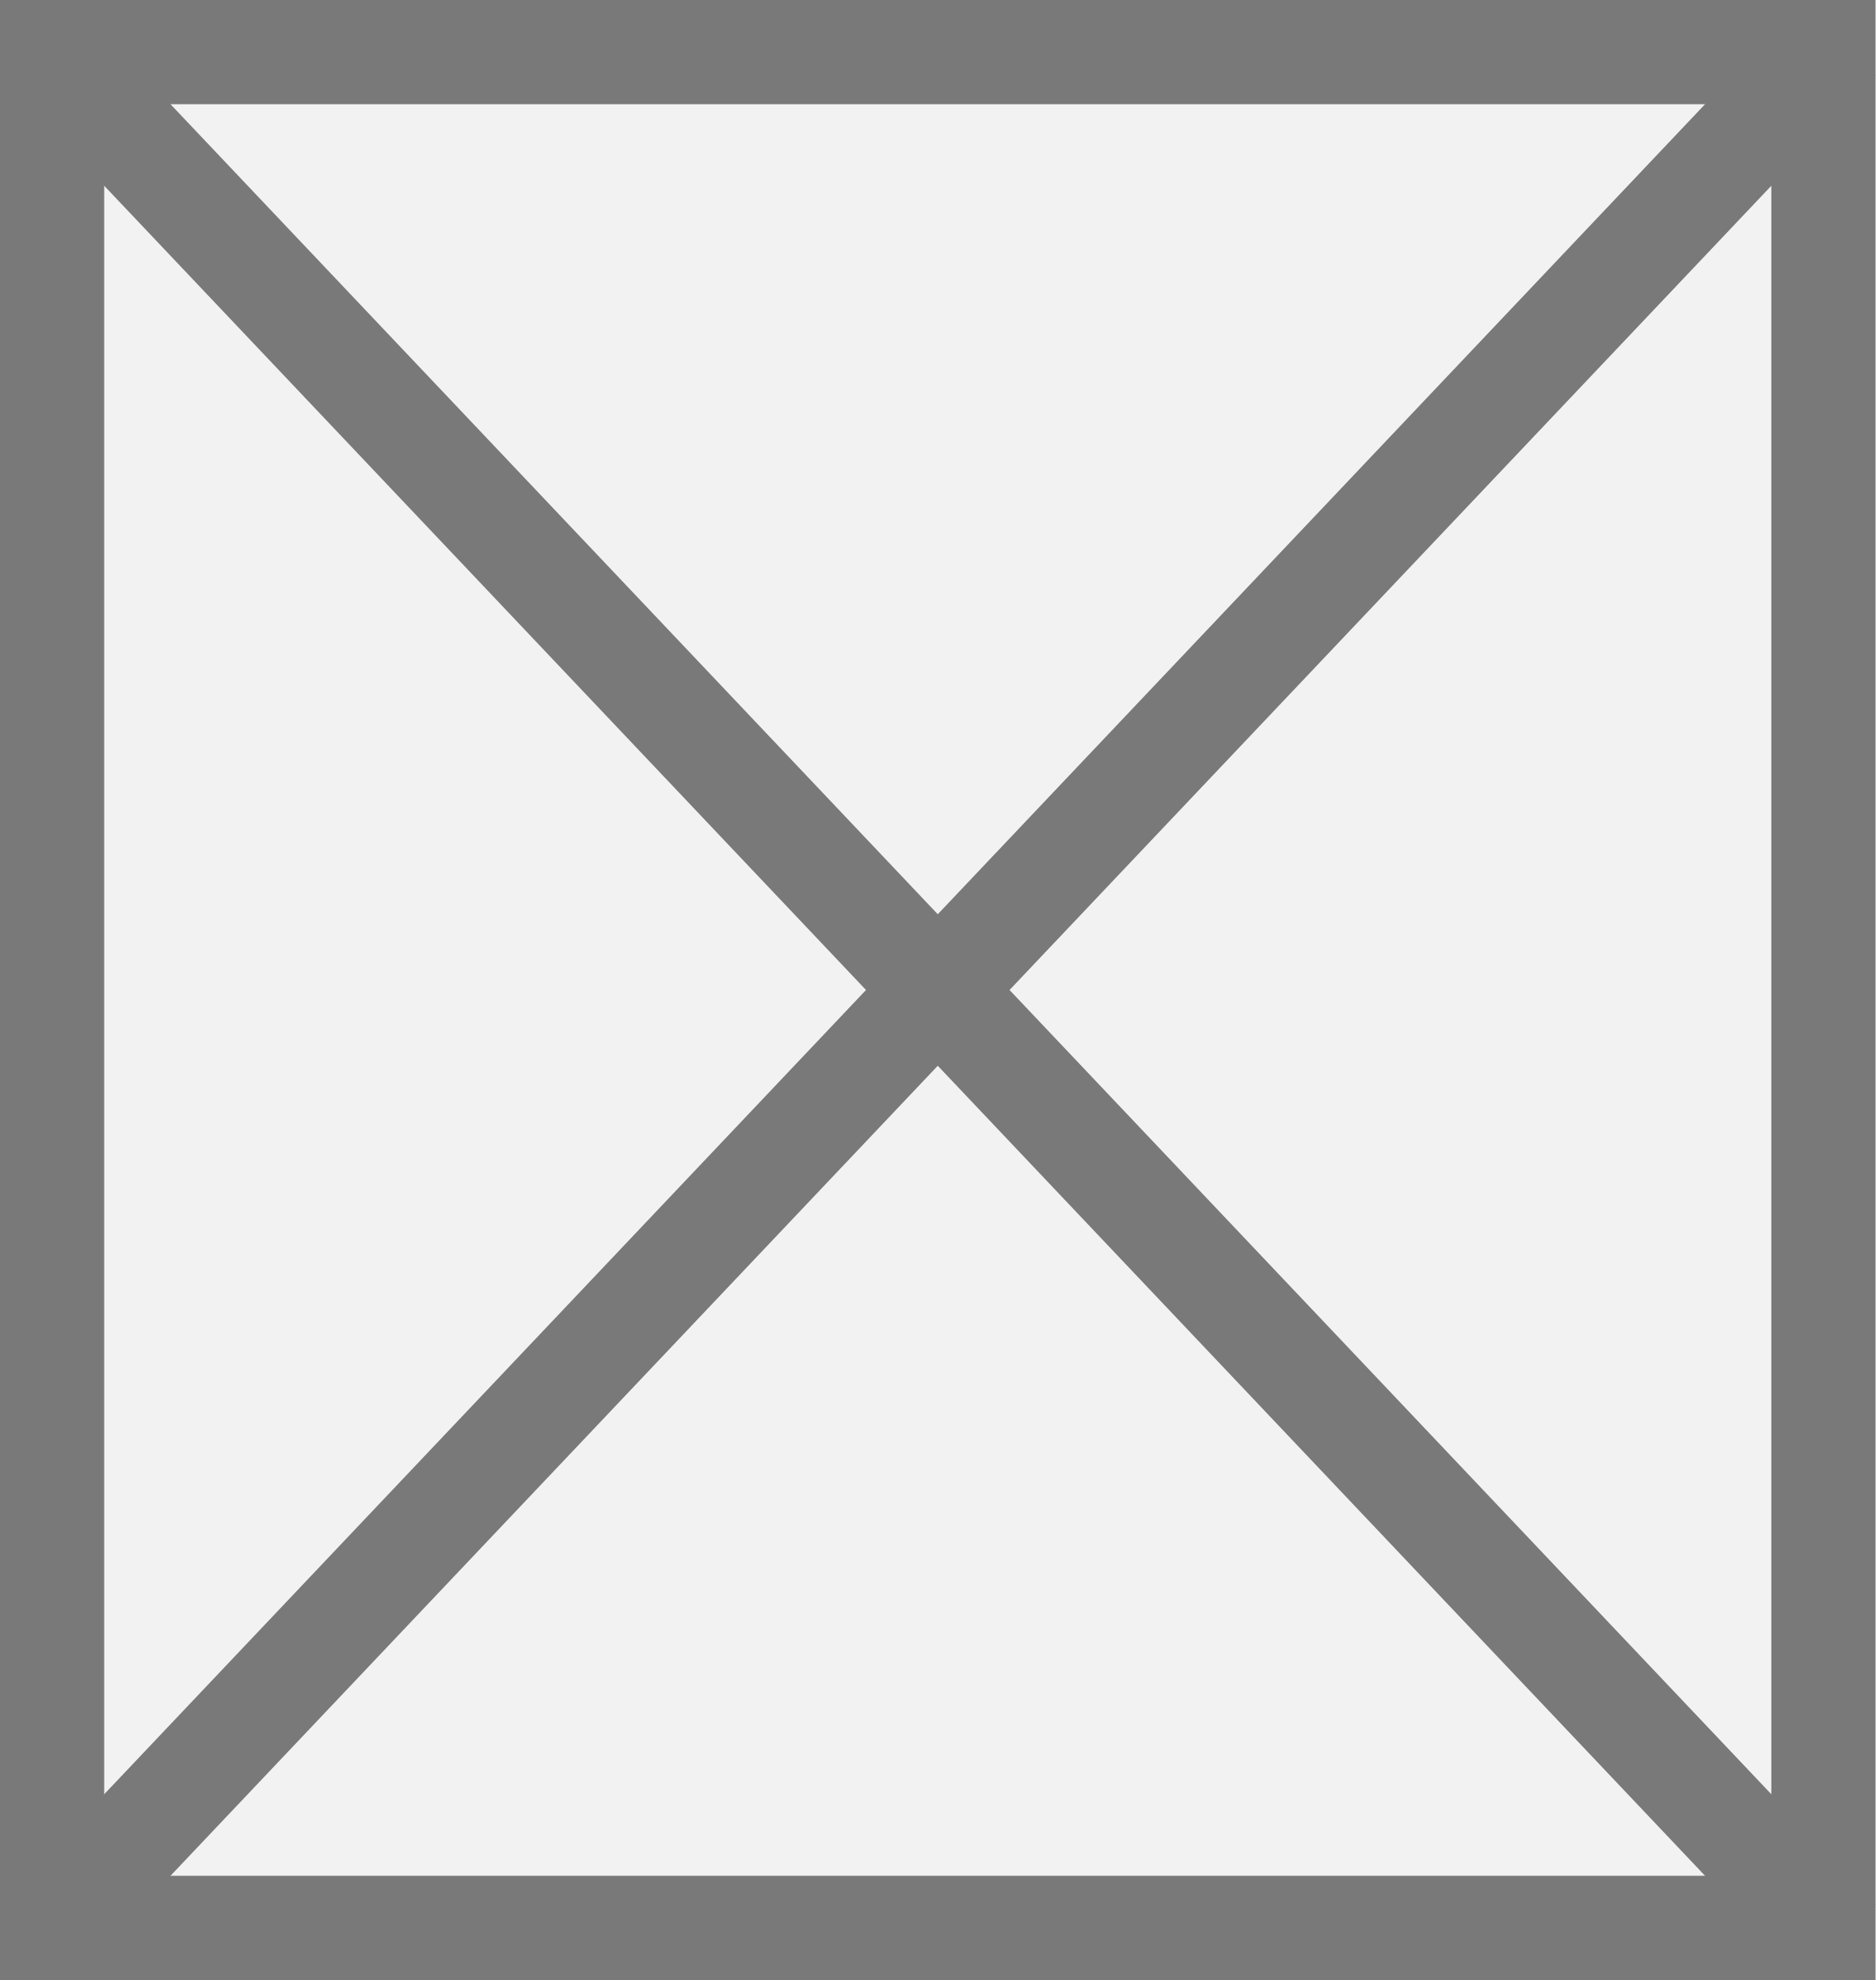
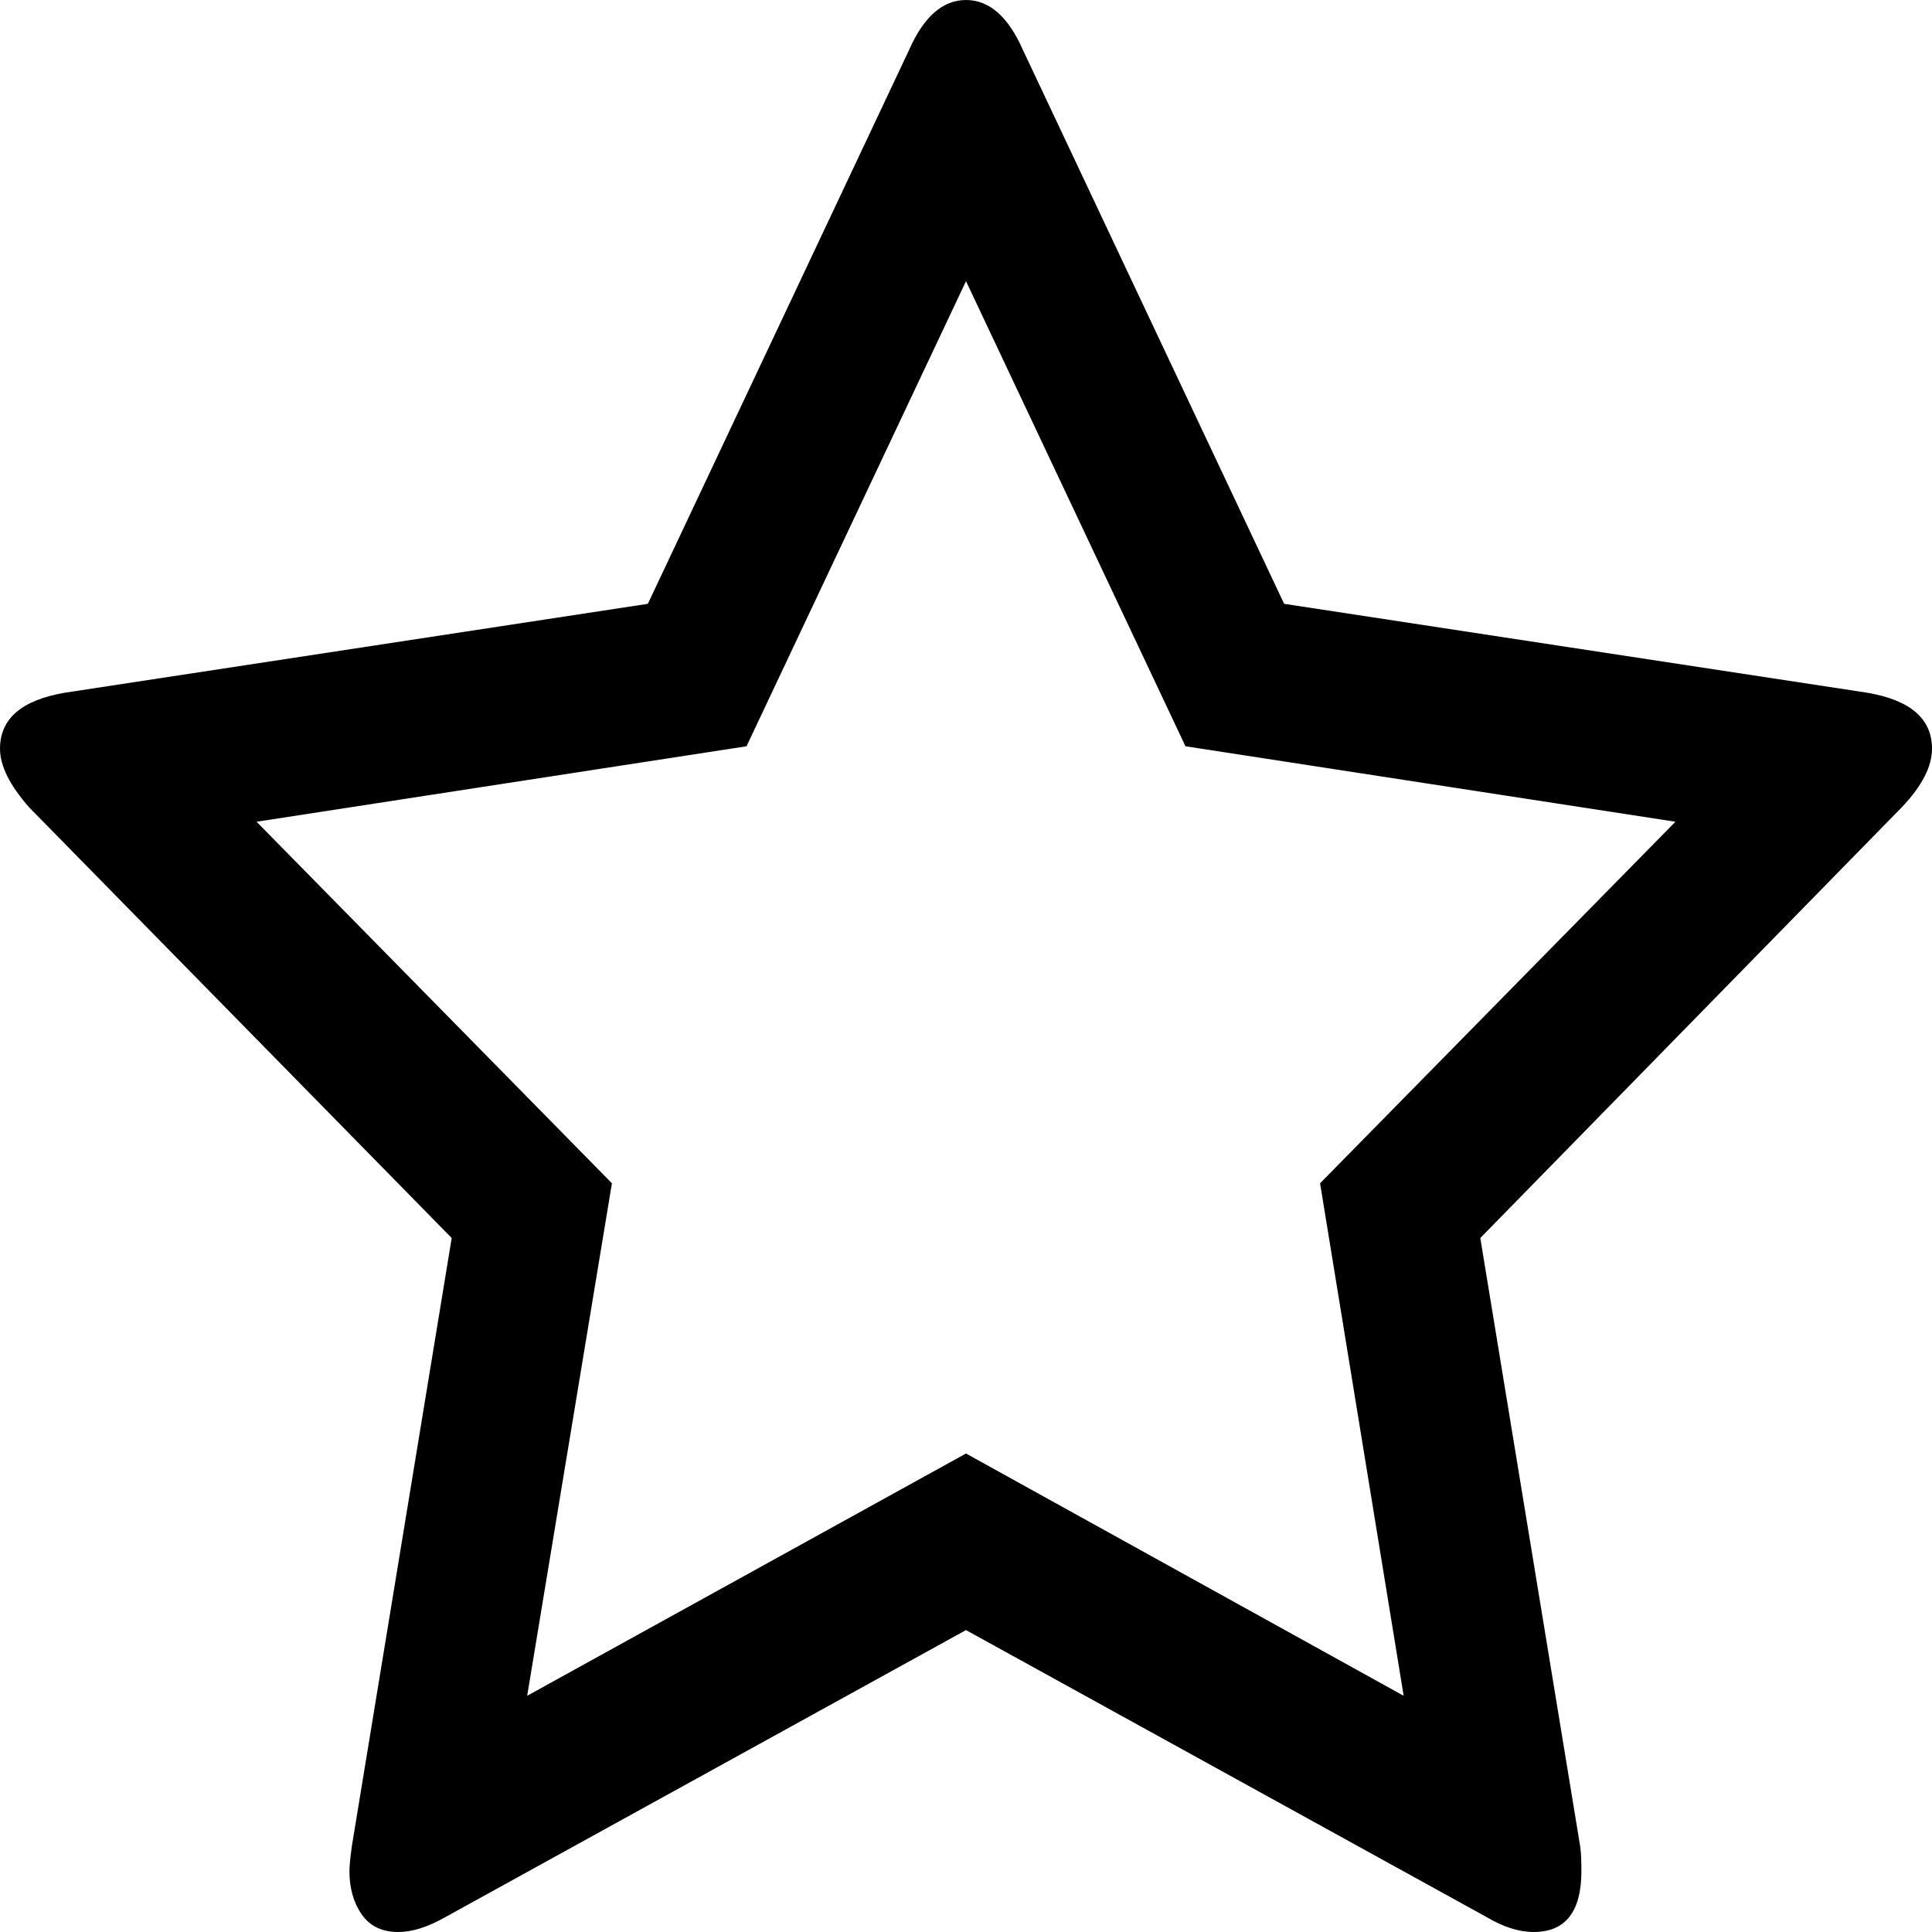
- <svg xmlns="http://www.w3.org/2000/svg" version="1.1" width="18px" height="19px">
-   <g transform="matrix(1 0 0 1 -774 -1520 )">
-     <path d="M 774.5 1520.5  L 791.5 1520.5  L 791.5 1538.5  L 774.5 1538.5  L 774.5 1520.5  Z " fill-rule="nonzero" fill="#f2f2f2" stroke="none" />
-     <path d="M 774.5 1520.5  L 791.5 1520.5  L 791.5 1538.5  L 774.5 1538.5  L 774.5 1520.5  Z " stroke-width="1" stroke="#797979" fill="none" />
-     <path d="M 774.363 1520.383  L 791.637 1538.617  M 791.637 1520.383  L 774.363 1538.617  " stroke-width="1" stroke="#797979" fill="none" />
+ <svg xmlns="http://www.w3.org/2000/svg" version="1.1" width="15px" height="15px">
+   <g transform="matrix(1 0 0 1 -920 -352 )">
+     <path d="M 10.898 13.166  L 10.249 9.187  L 13.008 6.38  L 9.204 5.794  L 7.5 2.183  L 5.796 5.794  L 1.992 6.38  L 4.751 9.187  L 4.093 13.166  L 7.5 11.285  L 10.898 13.166  Z M 14.495 5.378  C 14.832 5.435  15 5.58  15 5.813  C 15 5.951  14.922 6.103  14.766 6.267  L 11.493 9.612  L 12.269 14.338  C 12.275 14.382  12.278 14.445  12.278 14.527  C 12.278 14.842  12.154 15  11.908 15  C 11.794 15  11.674 14.962  11.547 14.887  L 7.5 12.656  L 3.453 14.887  C 3.32 14.962  3.2 15  3.092 15  C 2.966 15  2.871 14.954  2.808 14.863  C 2.745 14.772  2.713 14.66  2.713 14.527  C 2.713 14.49  2.719 14.427  2.731 14.338  L 3.507 9.612  L 0.225 6.267  C 0.075 6.096  0 5.945  0 5.813  C 0 5.58  0.168 5.435  0.505 5.378  L 5.03 4.688  L 7.058 0.388  C 7.172 0.129  7.32 0  7.5 0  C 7.68 0  7.828 0.129  7.942 0.388  L 9.97 4.688  L 14.495 5.378  Z " fill-rule="nonzero" fill="#000000" stroke="none" transform="matrix(1 0 0 1 920 352 )" />
  </g>
</svg>
